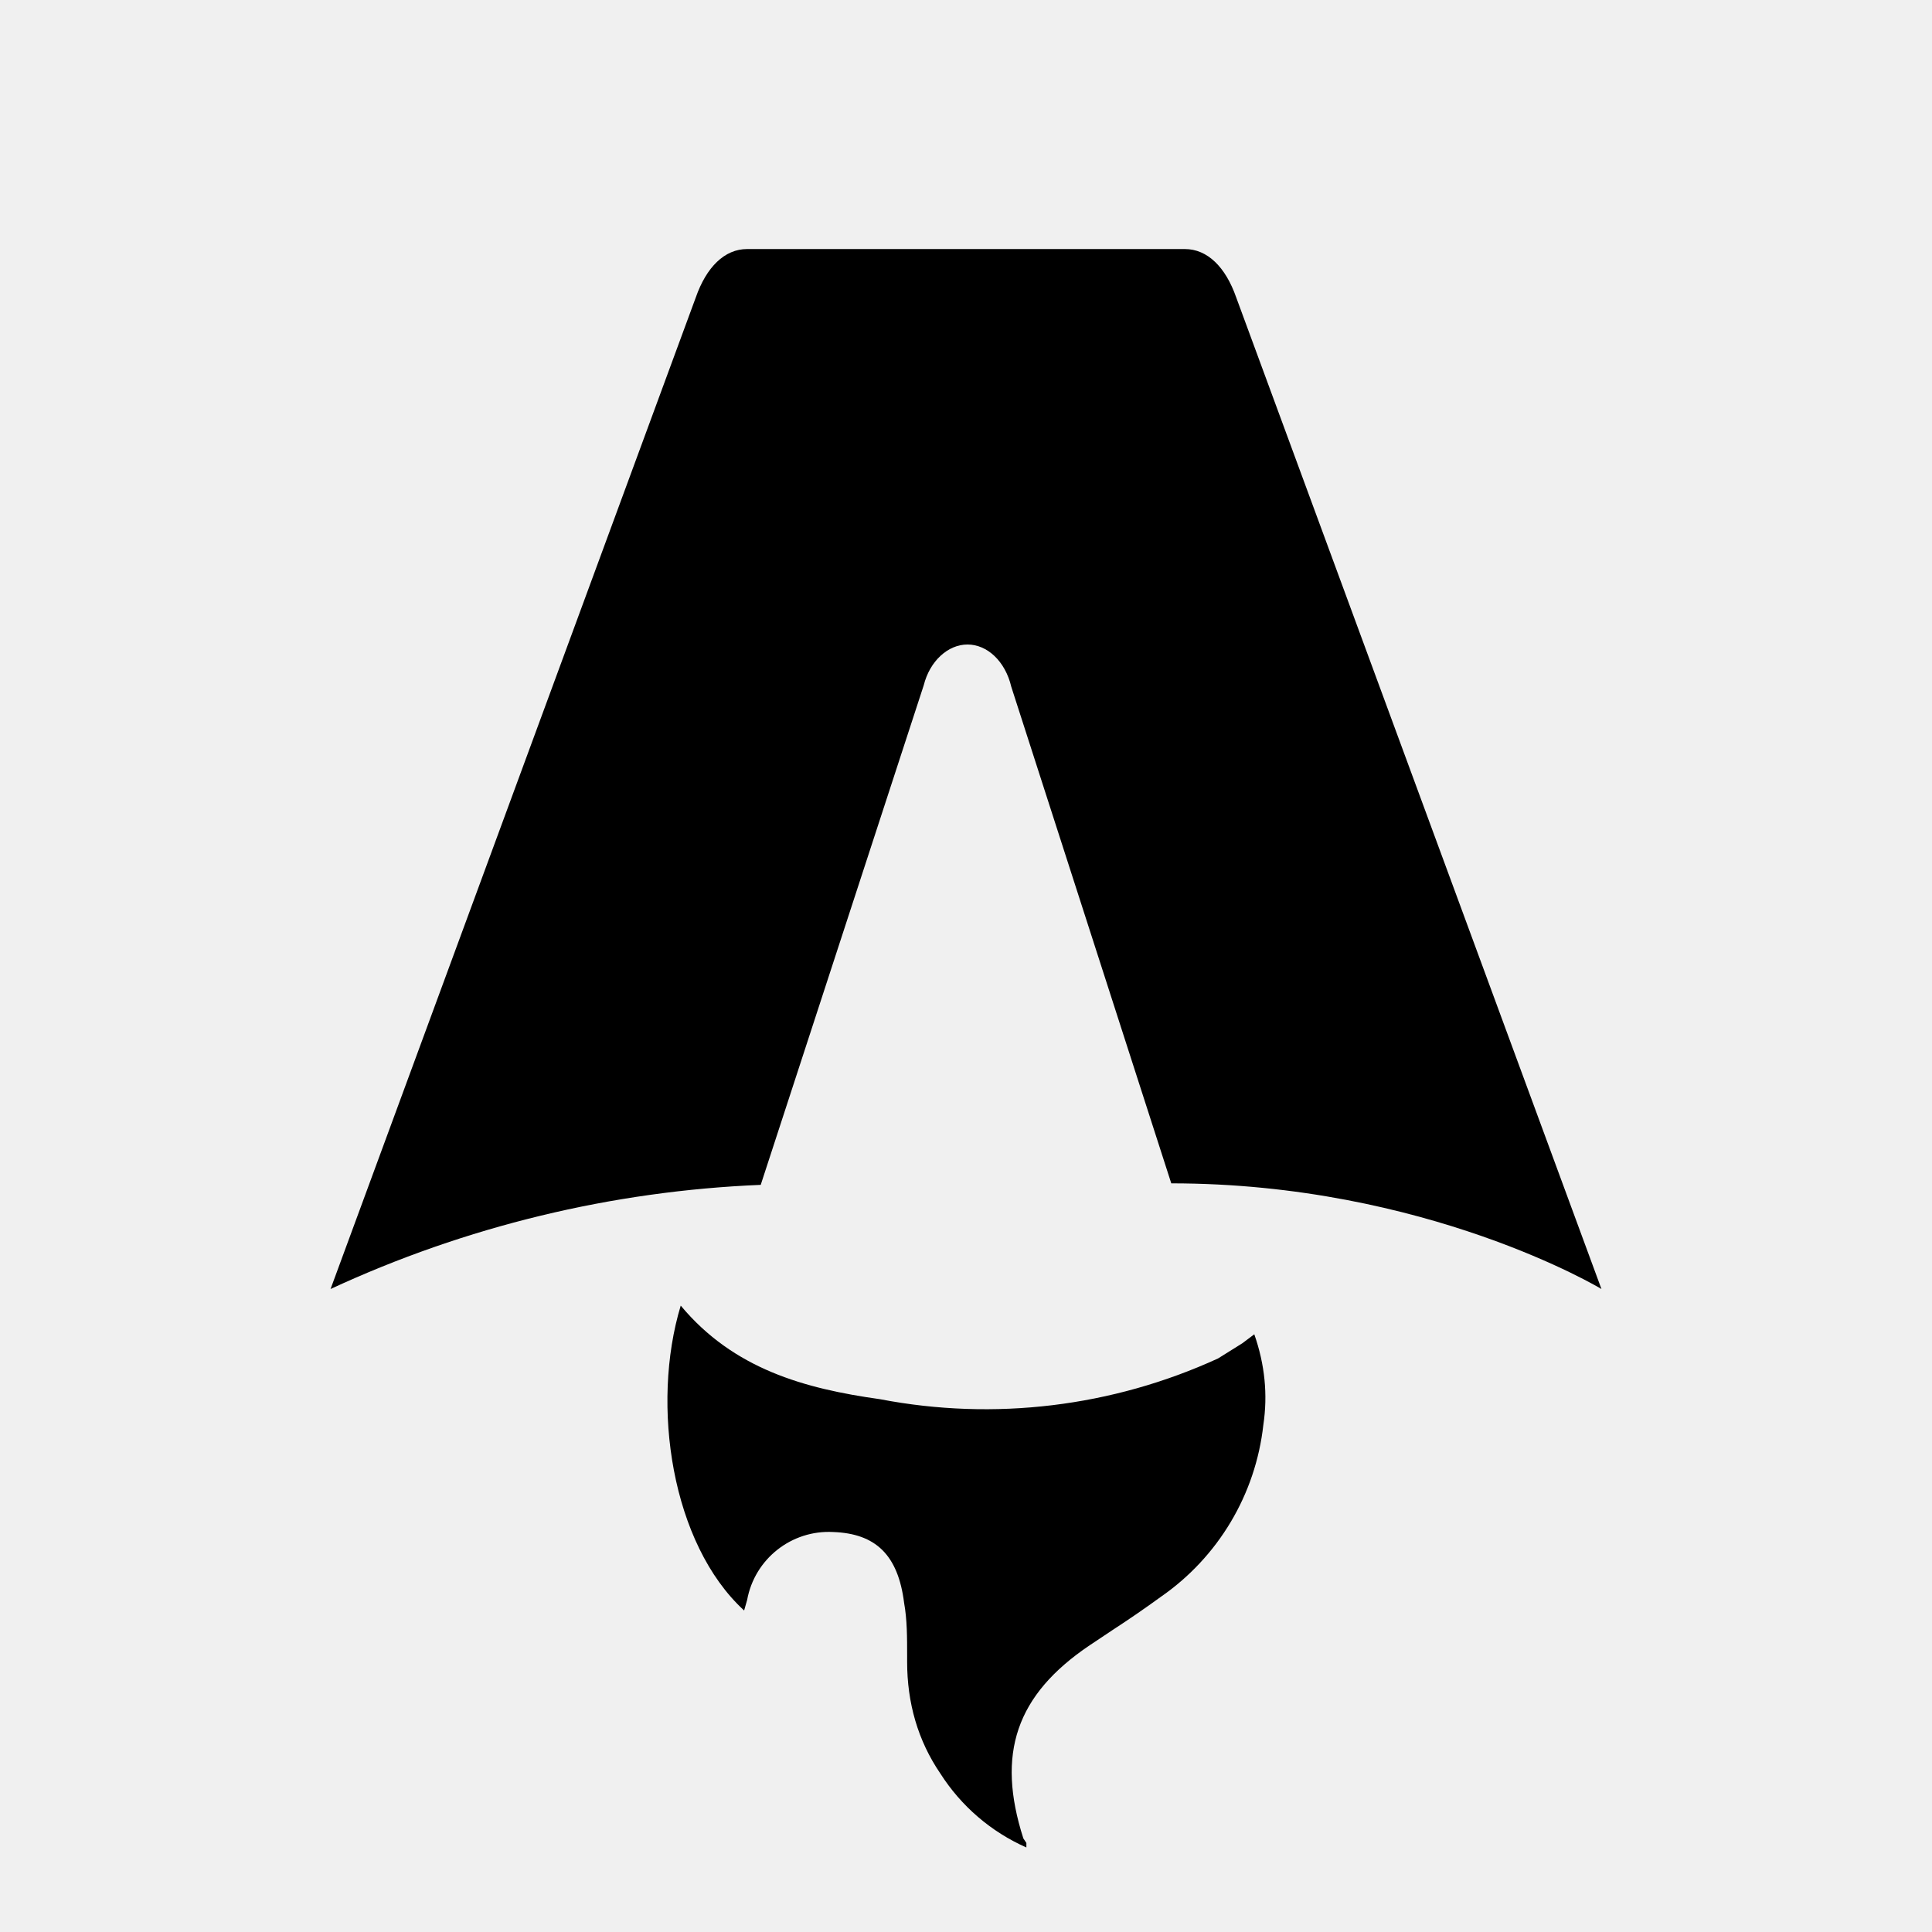
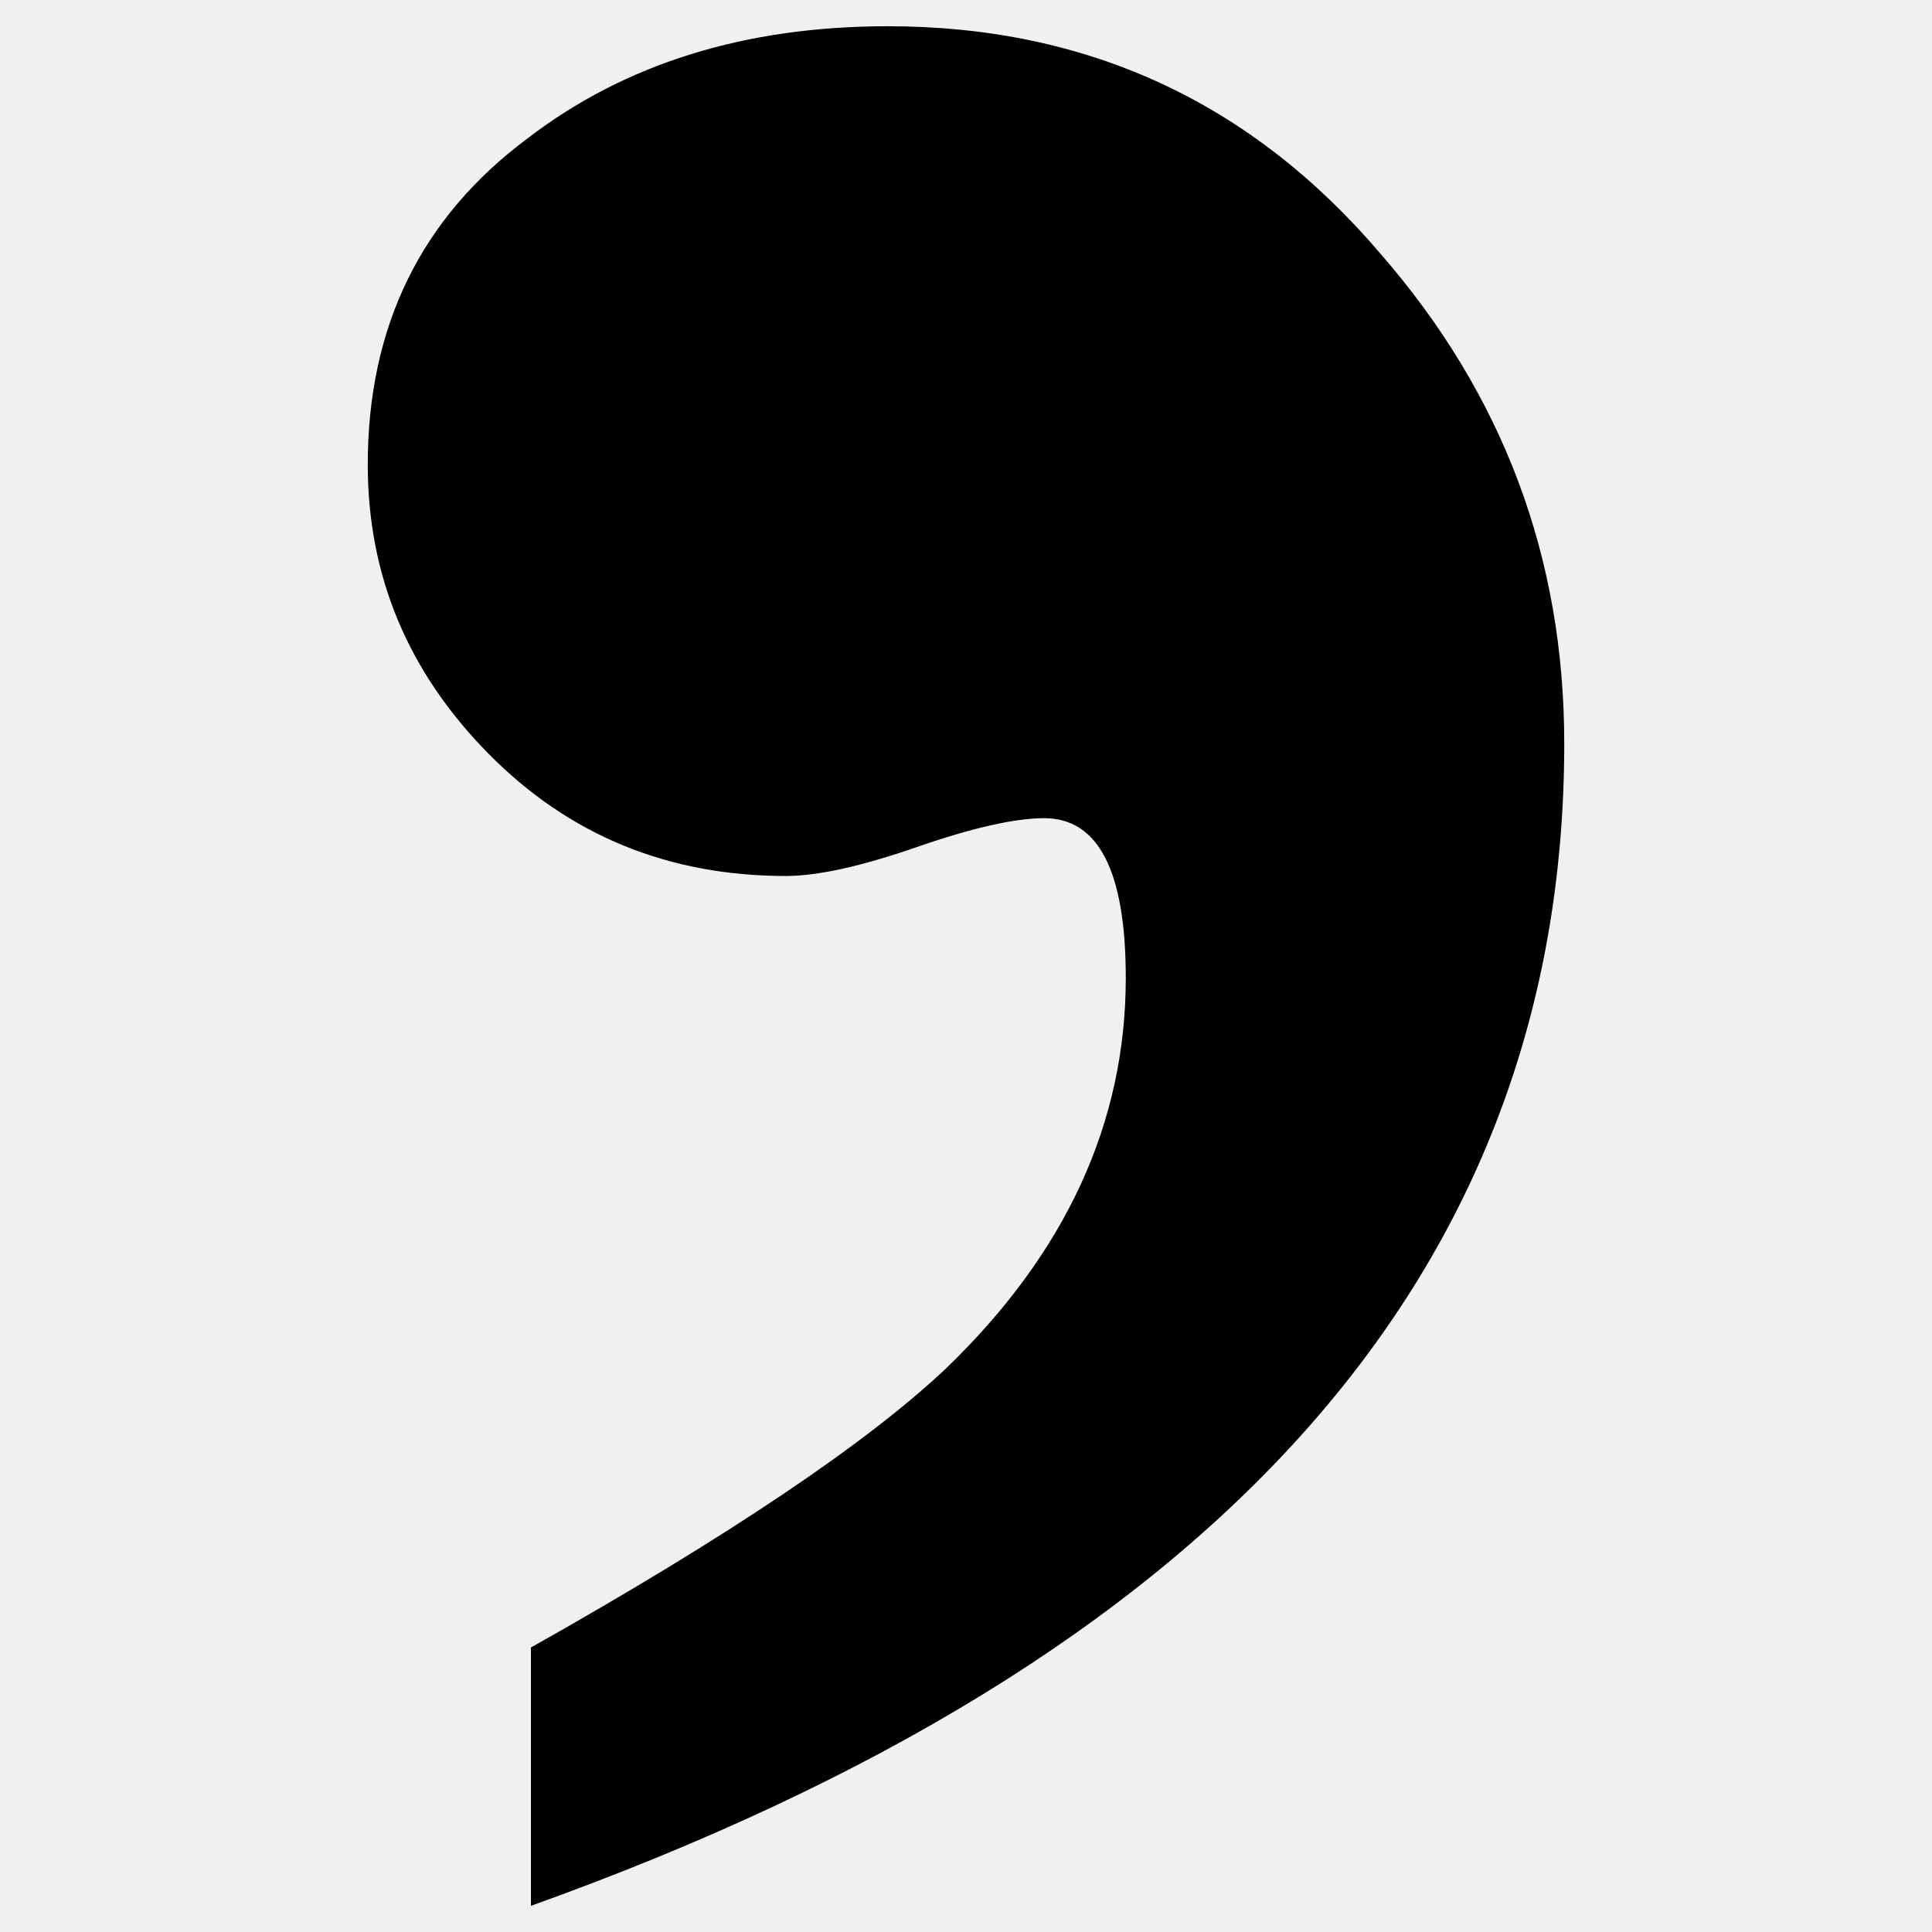
- <svg xmlns="http://www.w3.org/2000/svg" fill="none" viewBox="0 0 128 128">
-   <path d="M50.4 78.5a75.1 75.1 0 0 0-28.5 6.9l24.2-65.7c.7-2 1.9-3.2 3.4-3.2h29c1.5 0 2.7 1.2 3.4 3.2l24.2 65.7s-11.6-7-28.5-7L67 45.5c-.4-1.7-1.6-2.8-2.9-2.8-1.3 0-2.5 1.1-2.9 2.7L50.4 78.5Zm-1.1 28.2Zm-4.2-20.2c-2 6.6-.6 15.8 4.2 20.2a17.5 17.5 0 0 1 .2-.7 5.5 5.5 0 0 1 5.7-4.5c2.8.1 4.3 1.5 4.7 4.7.2 1.1.2 2.3.2 3.5v.4c0 2.7.7 5.2 2.2 7.4a13 13 0 0 0 5.7 4.9v-.3l-.2-.3c-1.8-5.6-.5-9.5 4.4-12.8l1.5-1a73 73 0 0 0 3.2-2.2 16 16 0 0 0 6.8-11.4c.3-2 .1-4-.6-6l-.8.6-1.6 1a37 37 0 0 1-22.4 2.7c-5-.7-9.7-2-13.2-6.2Z" />
-   <style>
-         path { fill: #000; }
-         @media (prefers-color-scheme: dark) {
-             path { fill: #FFF; }
-         }
+ <svg xmlns="http://www.w3.org/2000/svg" id="Layer_1" data-name="Layer 1" viewBox="0 0 570 570">
+   <defs>
+     <style>
+       .cls-1 {
+         stroke-width: 0px;
+       }
    </style>
+   </defs>
+   <path class="cls-1" d="M461.5,219.32c0,155.78-101.62,270.1-304.86,342.96v-76.21c58.17-32.75,98.94-60.17,122.35-82.23,35.43-34.1,53.15-72.53,53.15-115.32,0-31.42-8.02-47.13-24.07-47.13-8.7,0-21.23,2.85-37.61,8.53-16.39,5.69-29.25,8.52-38.61,8.52-34.77,0-64.02-12.03-87.75-36.1-23.74-24.07-35.6-52.47-35.6-85.24,0-40.77,15.7-72.86,47.14-96.27,28.74-22.06,64.18-33.09,106.3-33.09,58.82,0,107.3,22.41,145.41,67.19,36.1,41.46,54.15,89.59,54.15,144.41Z" />
</svg>
